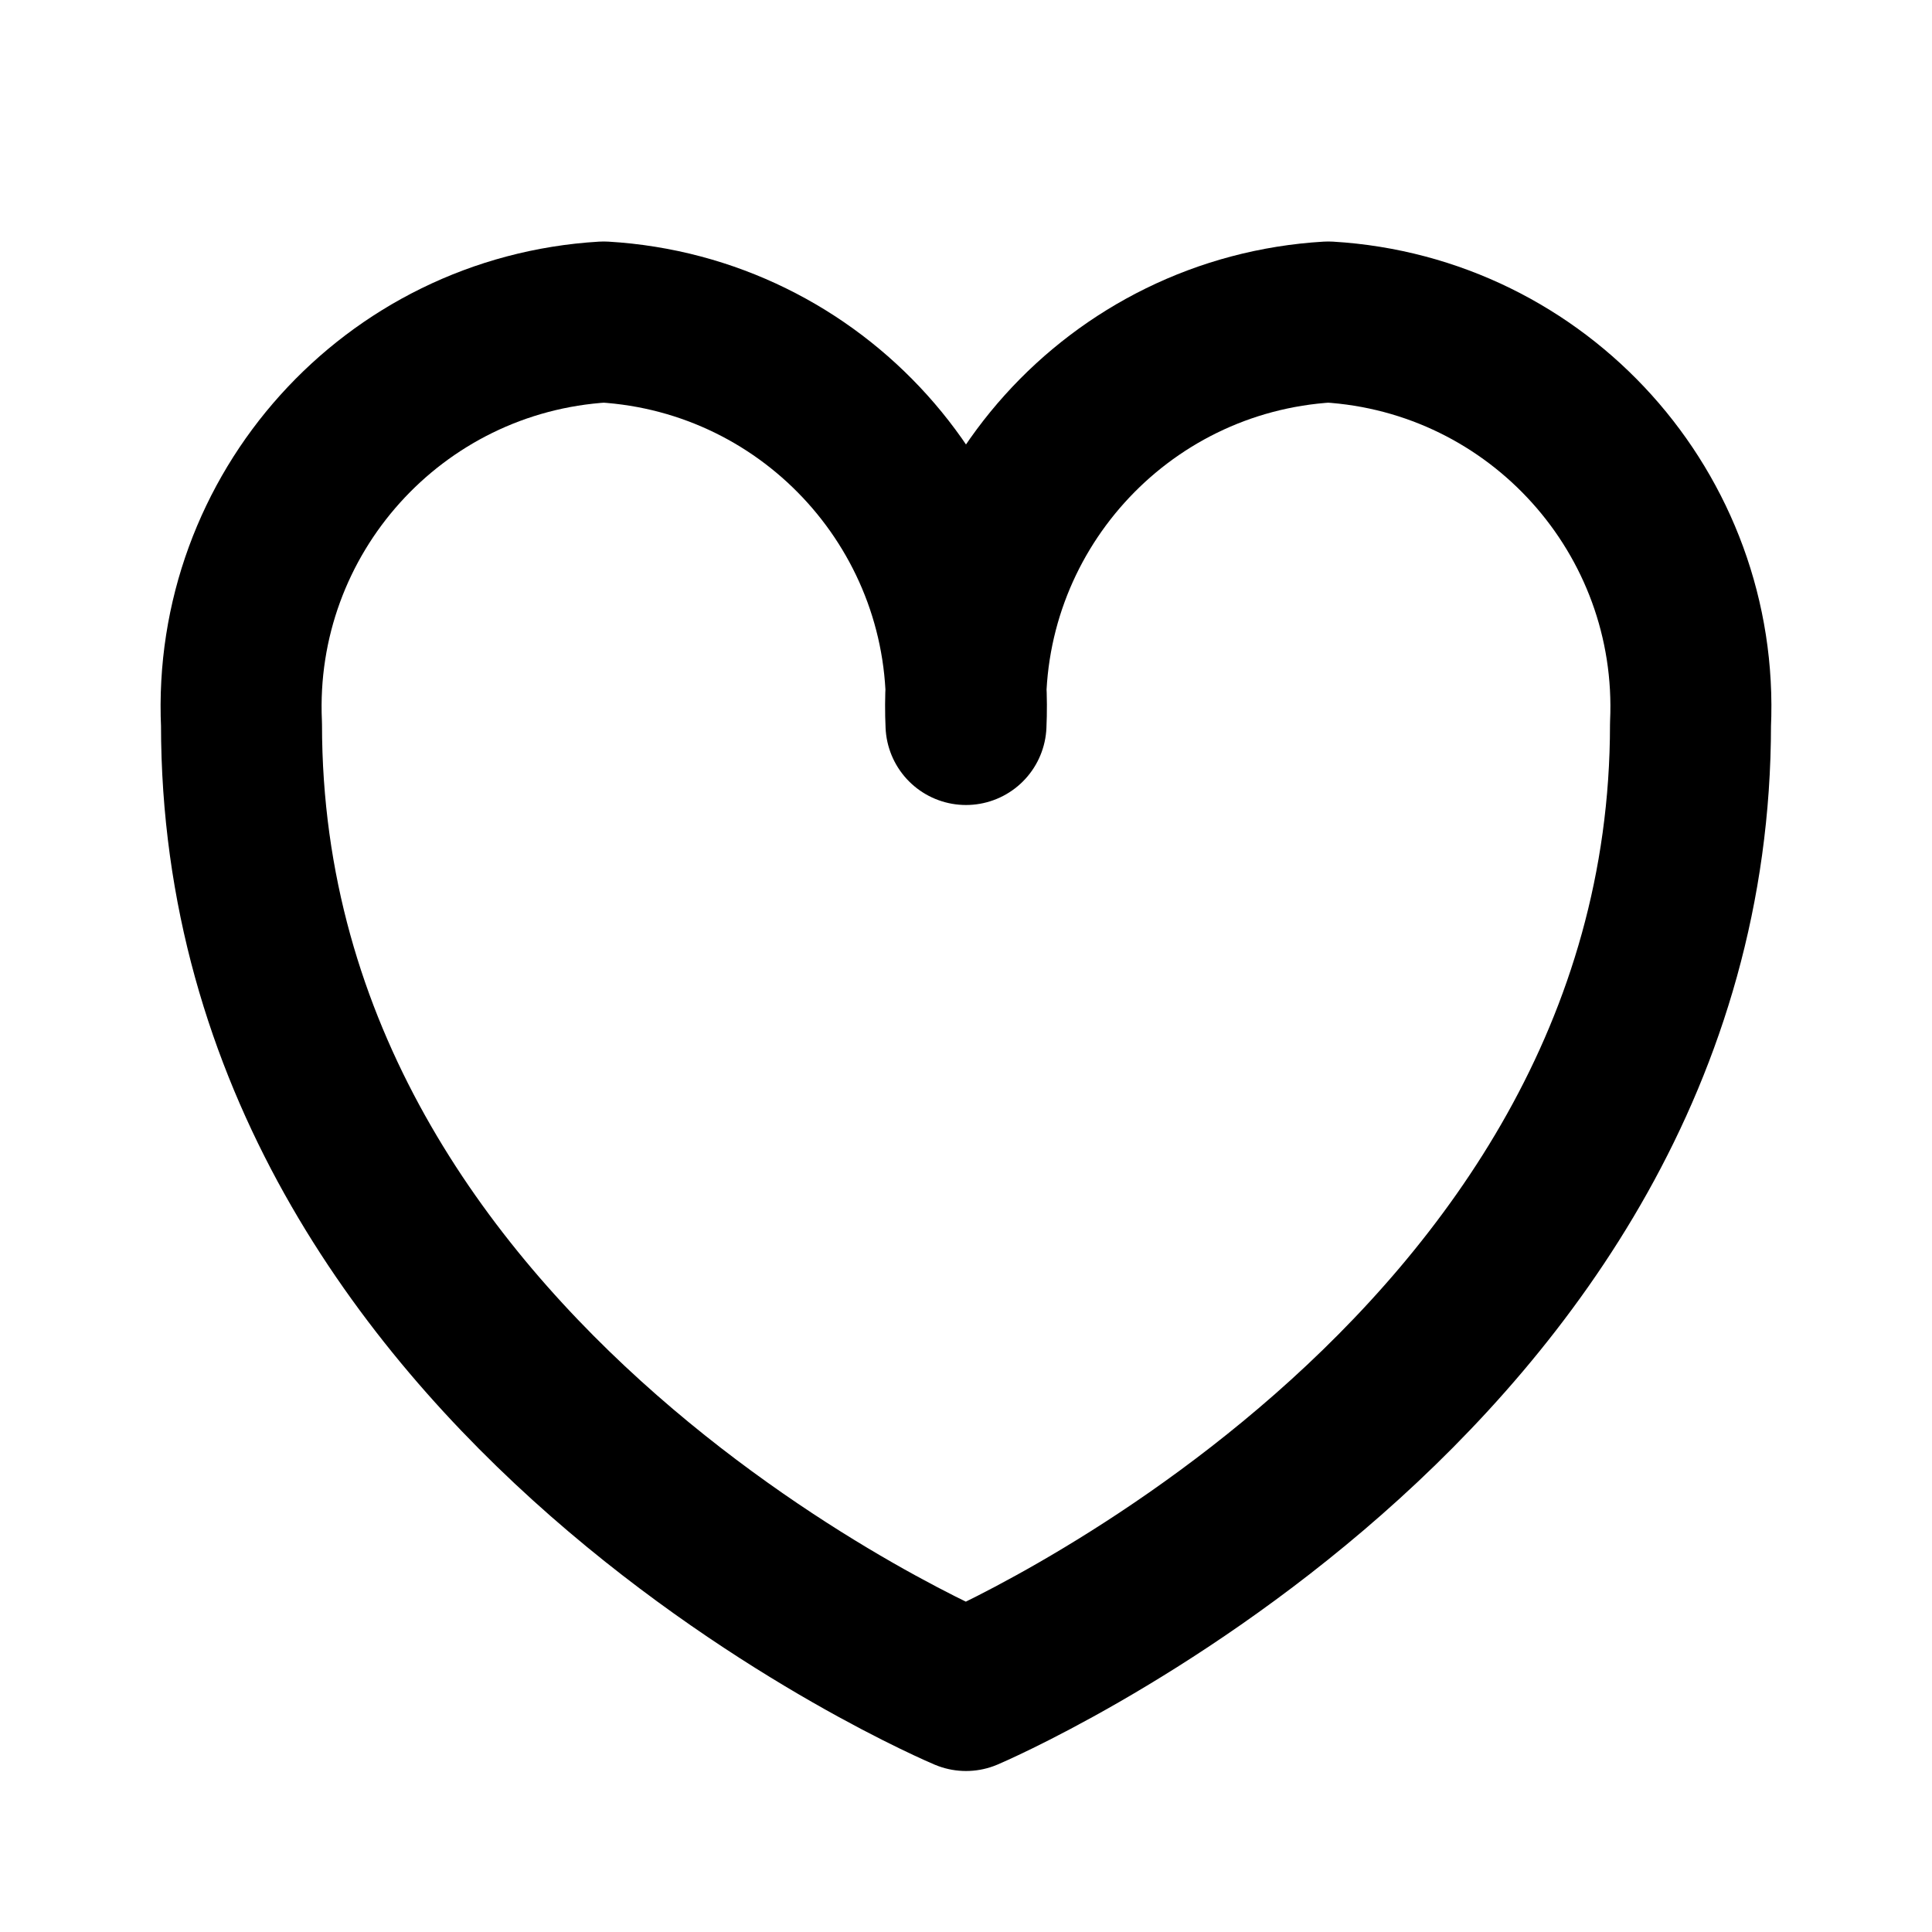
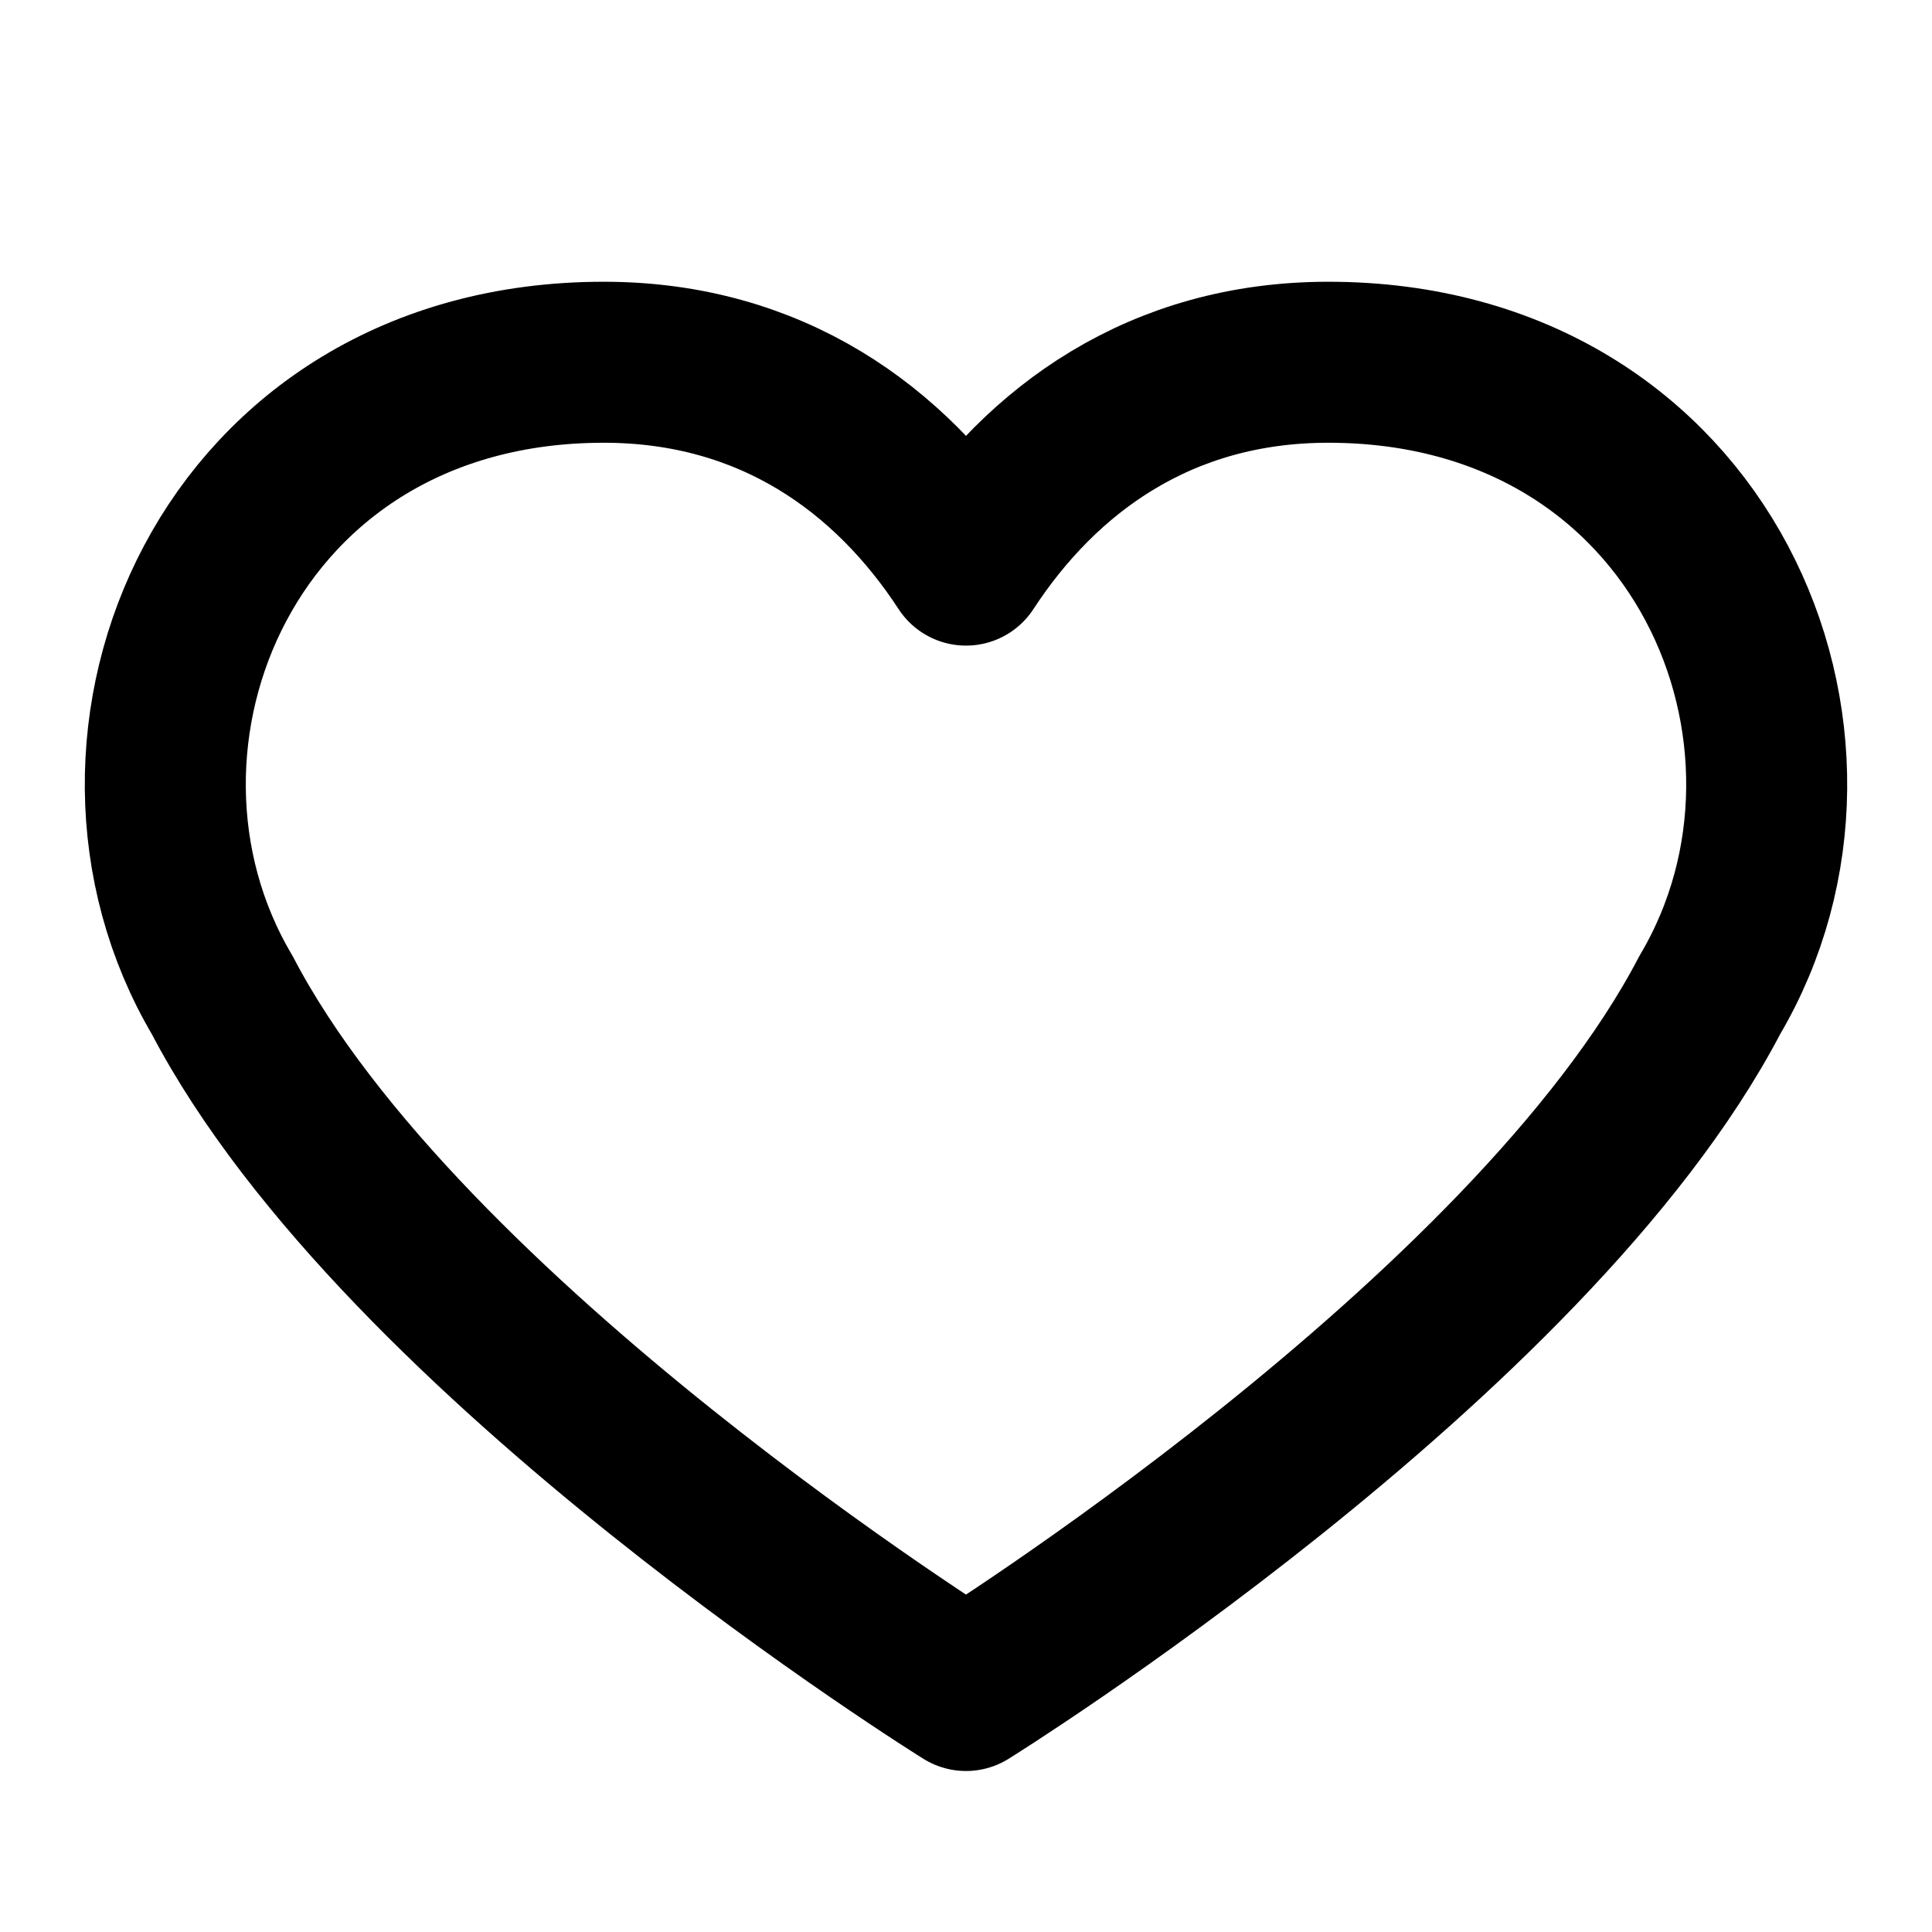
- <svg xmlns="http://www.w3.org/2000/svg" fill="#000000" width="800px" height="800px" viewBox="0 0 24 24" id="favourite-alt" data-name="Line Color" class="icon line-color">
-   <path id="primary" d="M21,9c0,8.18-9,12-9,12S3,17.22,3,9A4.79,4.79,0,0,1,7.5,4,4.79,4.79,0,0,1,12,9a4.79,4.79,0,0,1,4.5-5A4.79,4.79,0,0,1,21,9Z" style="fill: none; stroke: rgb(0, 0, 0); stroke-linecap: round; stroke-linejoin: round; stroke-width: 2;" />
+ <svg xmlns="http://www.w3.org/2000/svg" viewBox="0 0 24 24">
+   <path d="M12 21s-7-4.35-9.24-8.64C.89 9.2 2.82 4.5 7.5 4.5c2.08 0 3.56 1.08 4.5 2.52.94-1.44 2.42-2.52 4.5-2.52 4.68 0 6.61 4.7 4.74 7.86C19 16.65 12 21 12 21z" fill="none" stroke="#000" stroke-width="2" stroke-linecap="round" stroke-linejoin="round" />
</svg>
